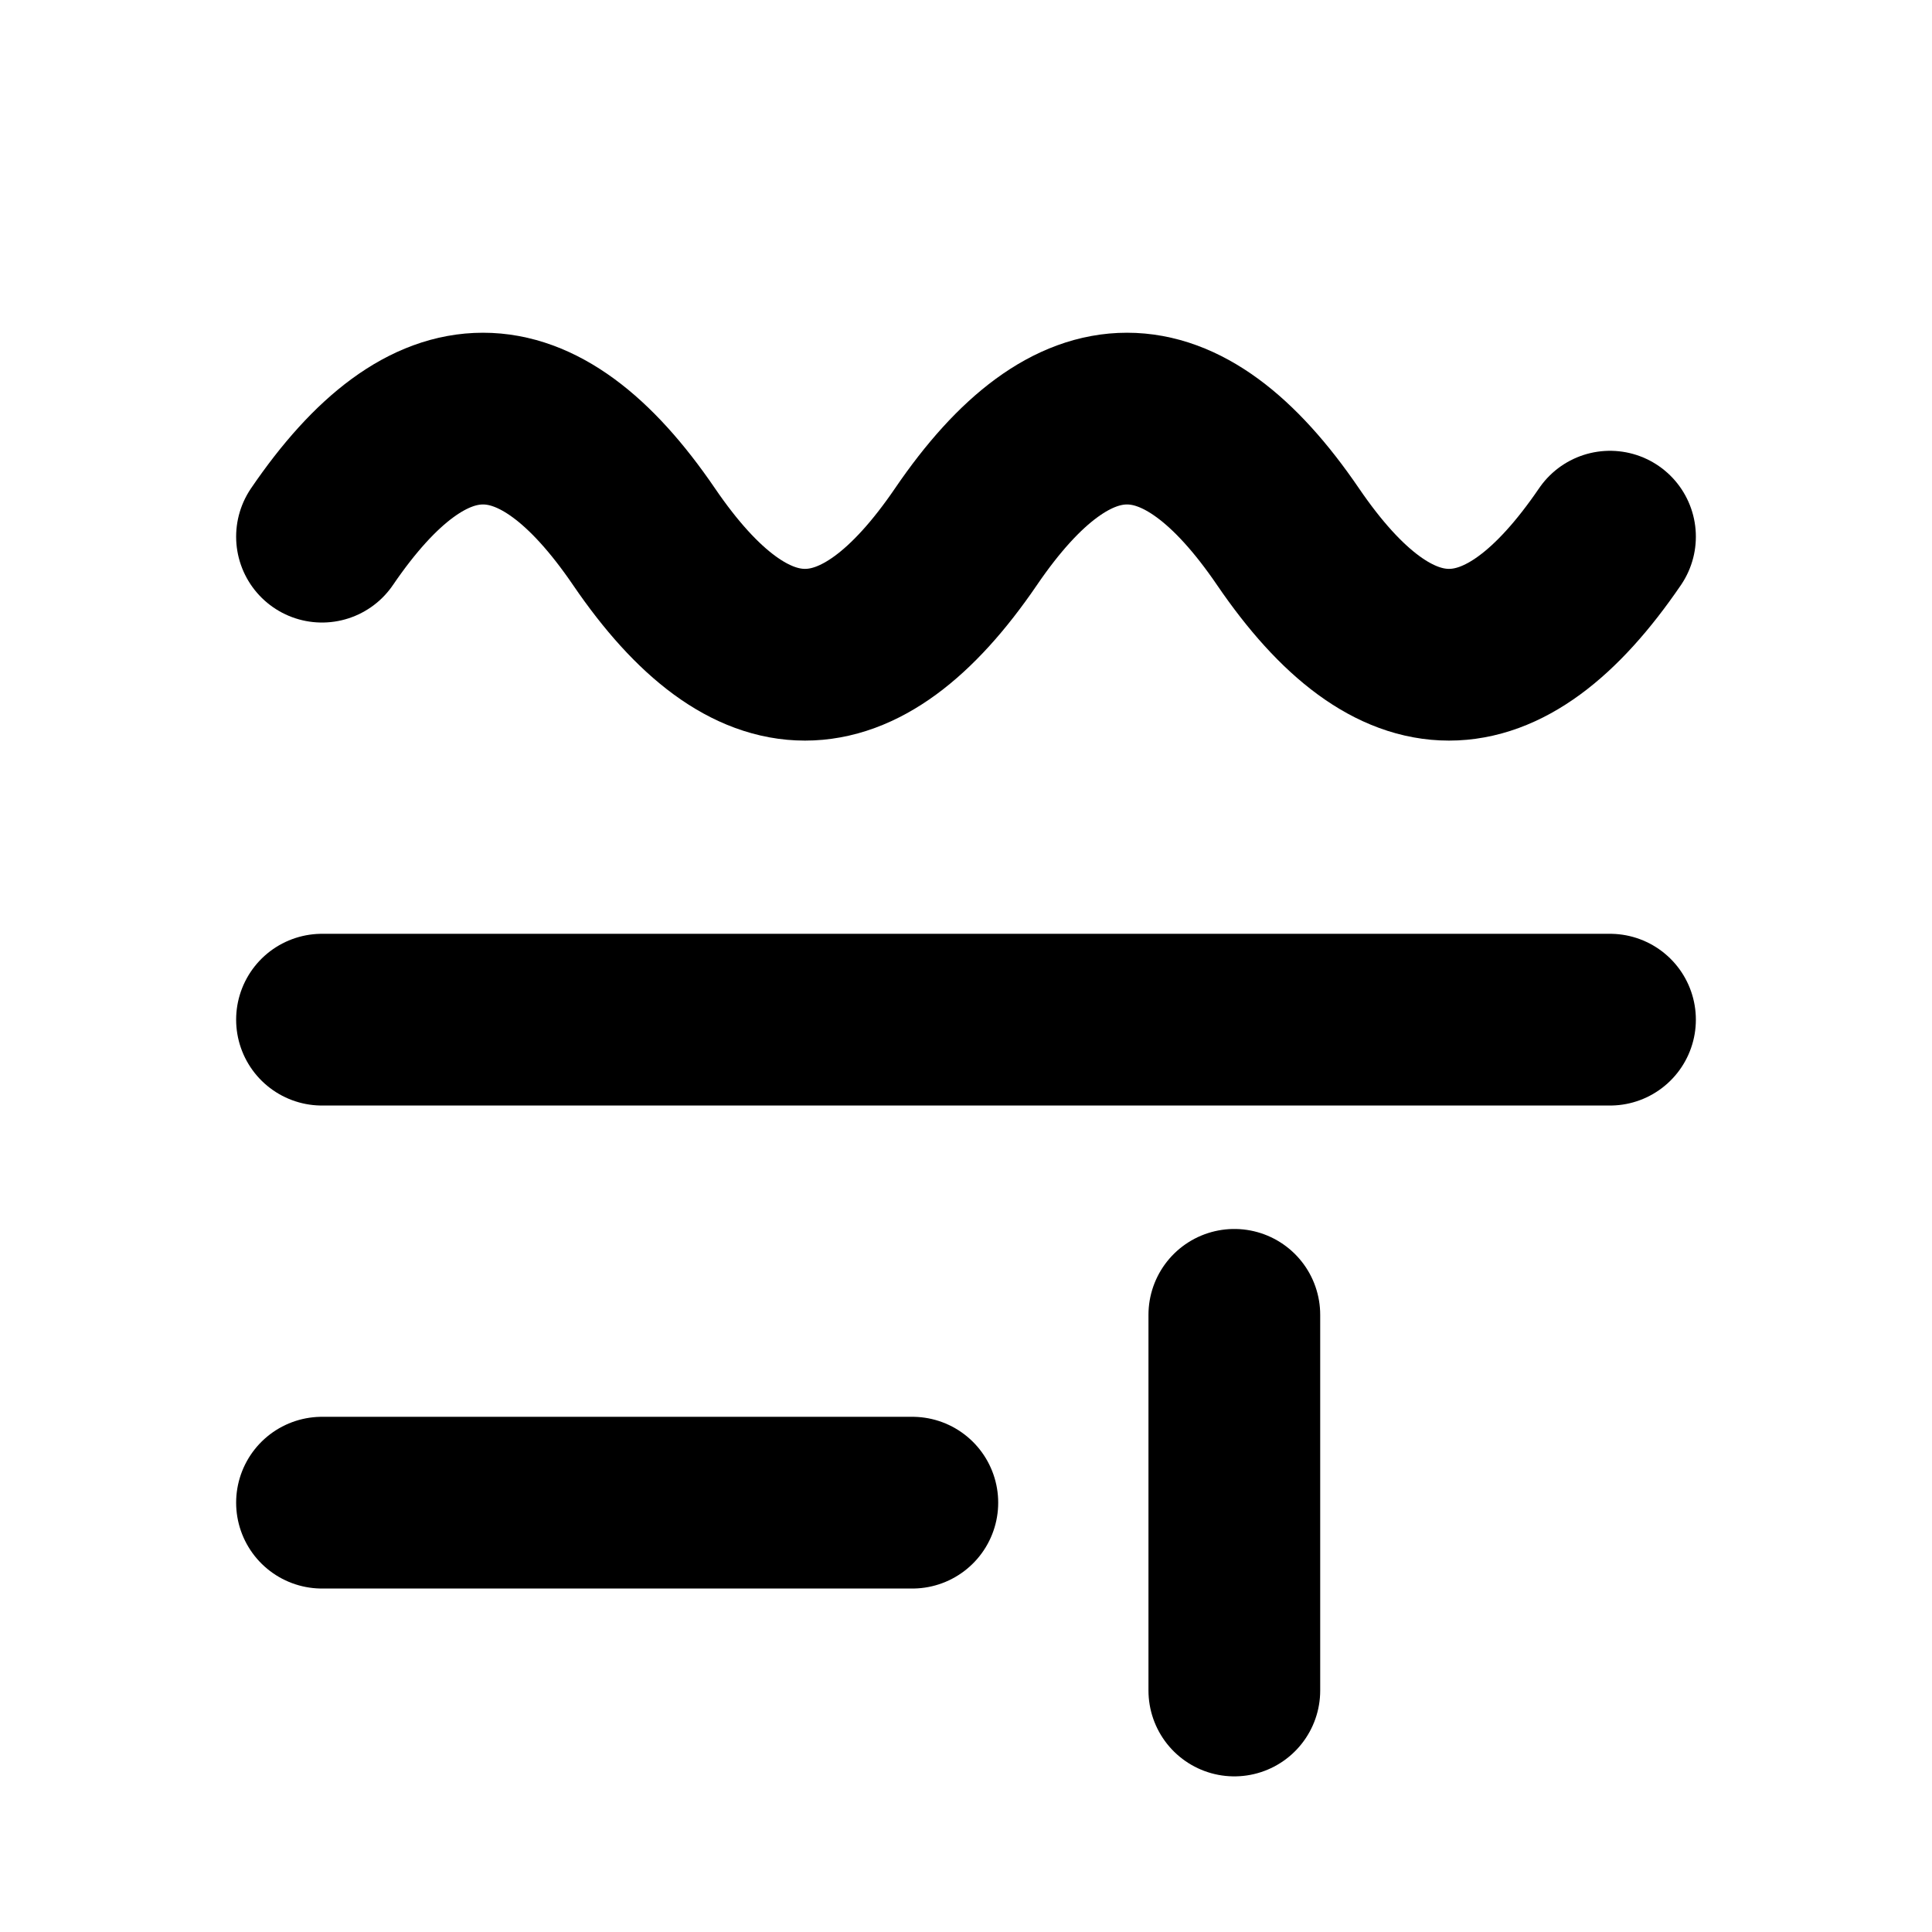
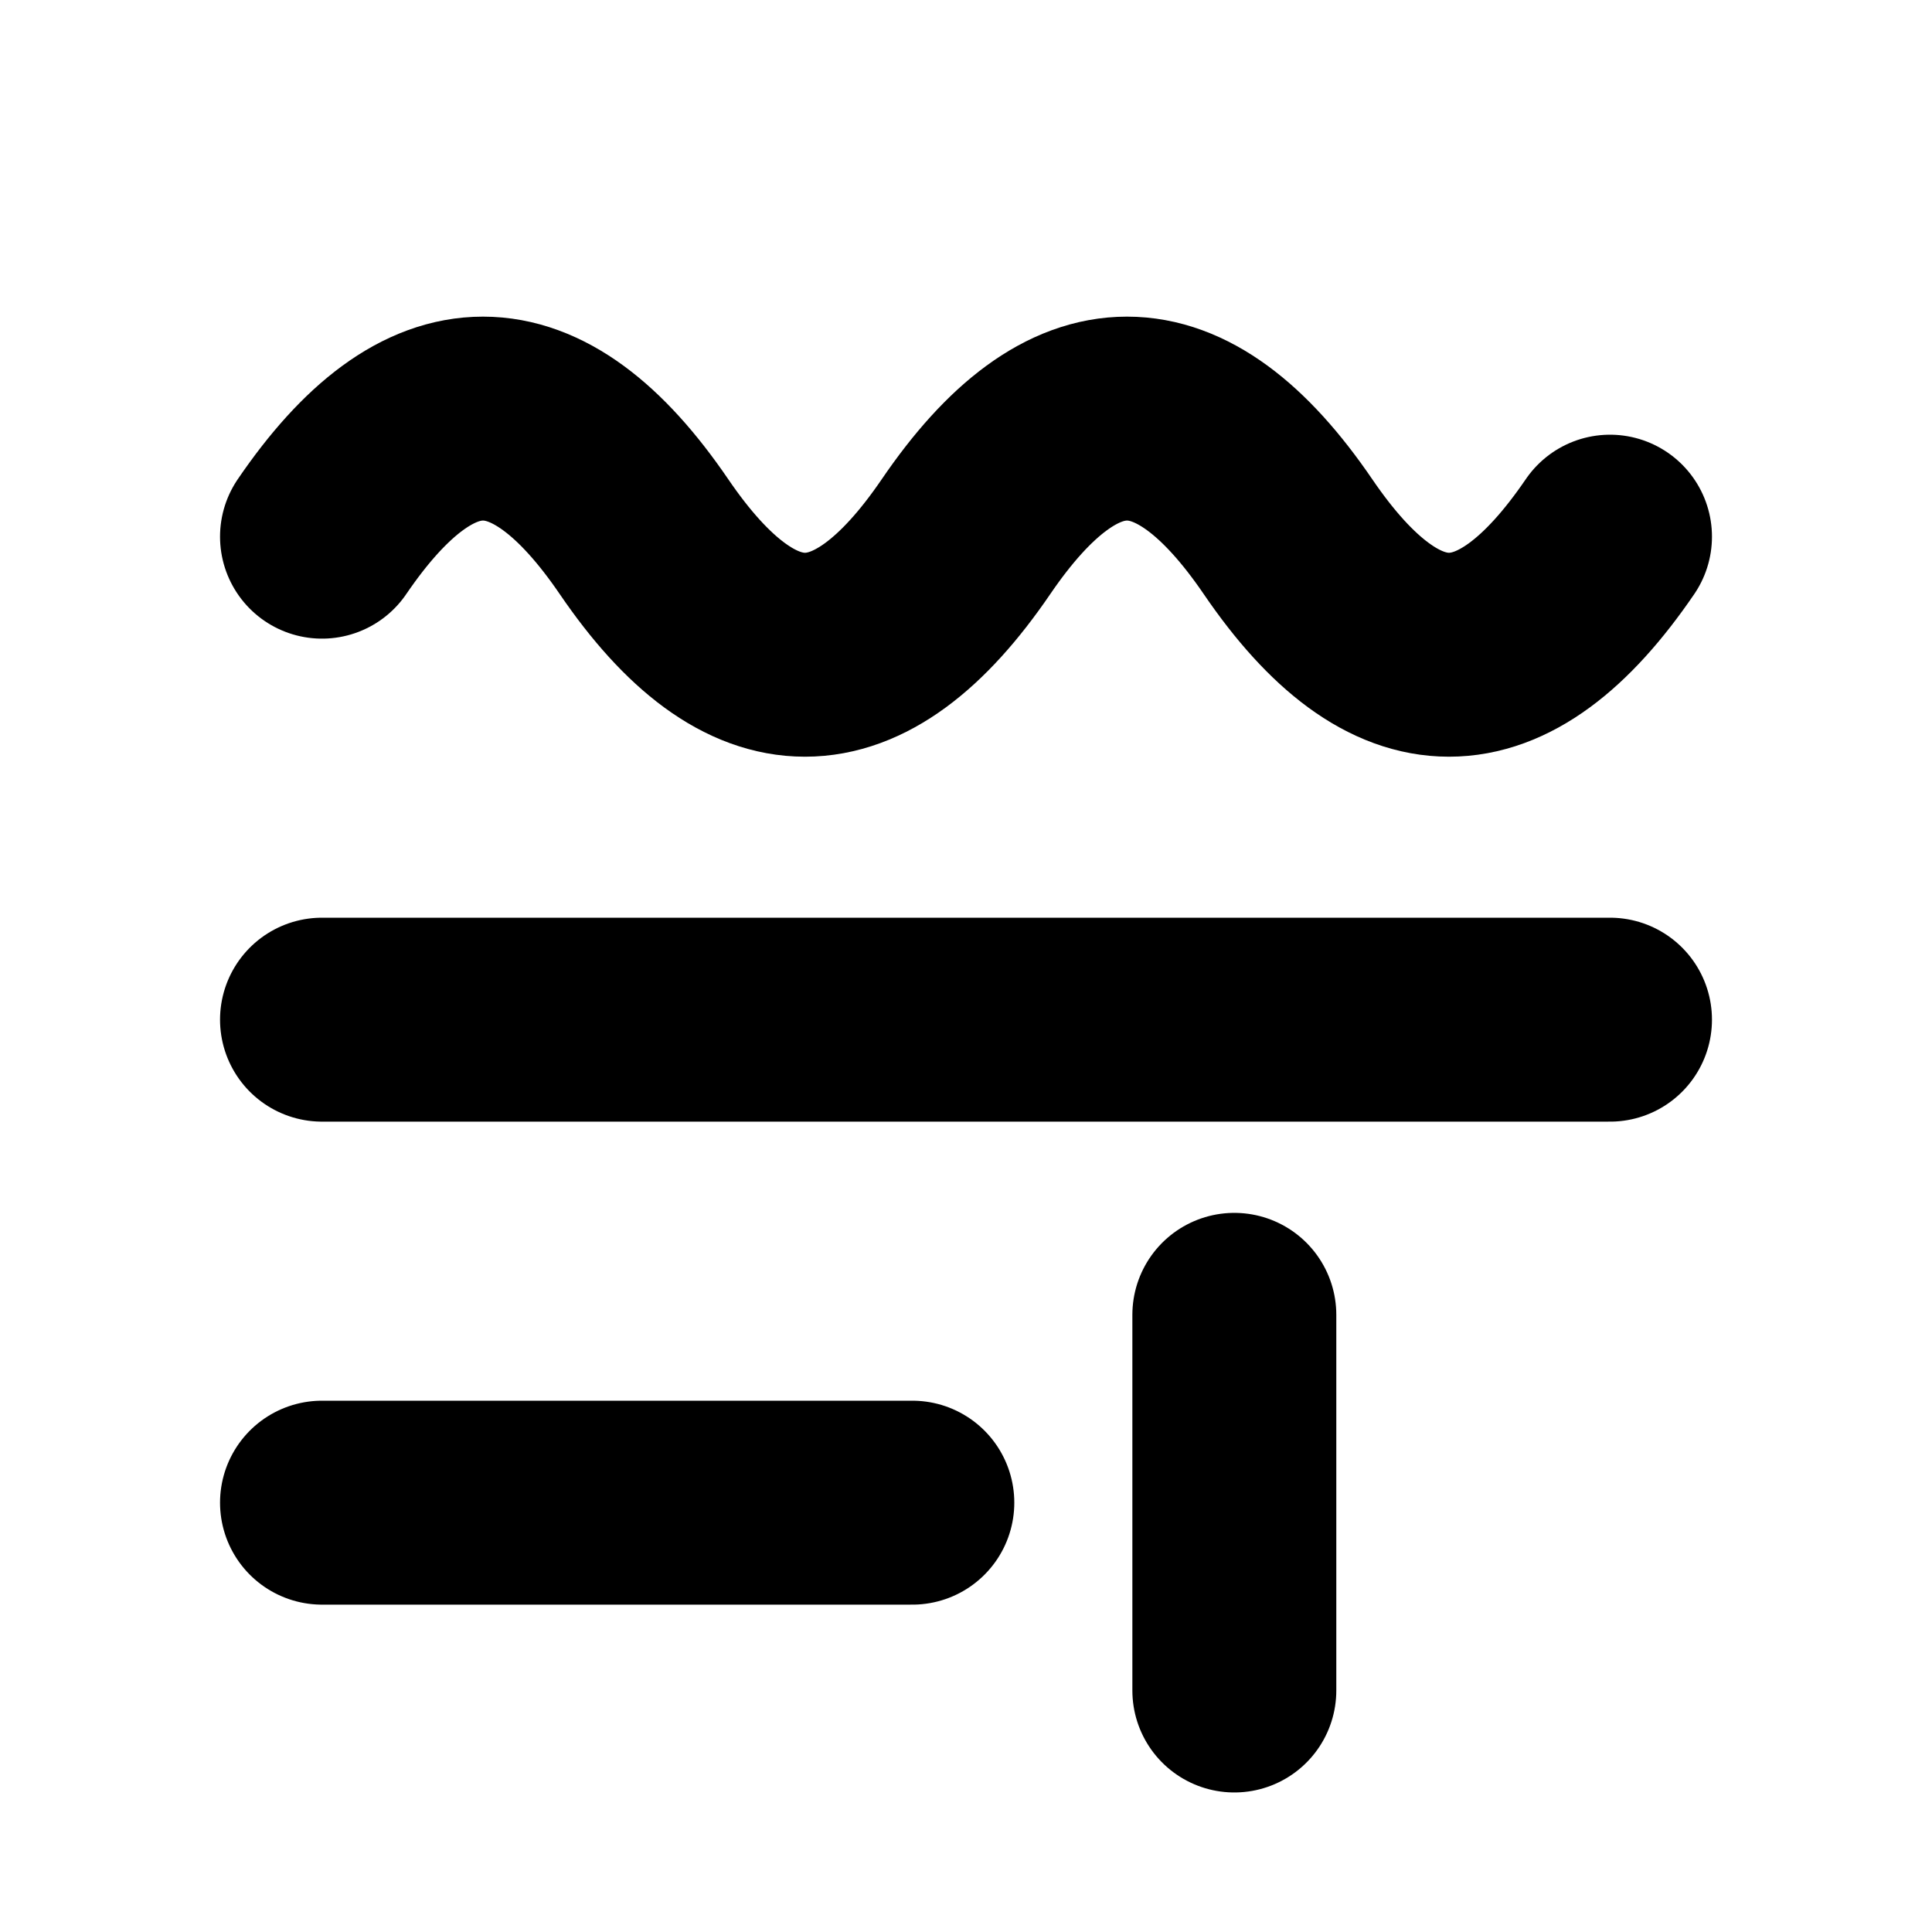
- <svg xmlns="http://www.w3.org/2000/svg" viewBox="0 0 18 18" fill="none" stroke="#000" stroke-width="1.6" stroke-linecap="round" stroke-linejoin="round">
+ <svg xmlns="http://www.w3.org/2000/svg" viewBox="0 0 18 18" fill="none" stroke="#000" stroke-width="1.9" stroke-linecap="round" stroke-linejoin="round">
  <path d="M3 5q1.5-2.2 3 0t3 0 3 0 3 0M3 9.5h12M3 14h5.5M11.5 12.25v3.5" />
</svg>
